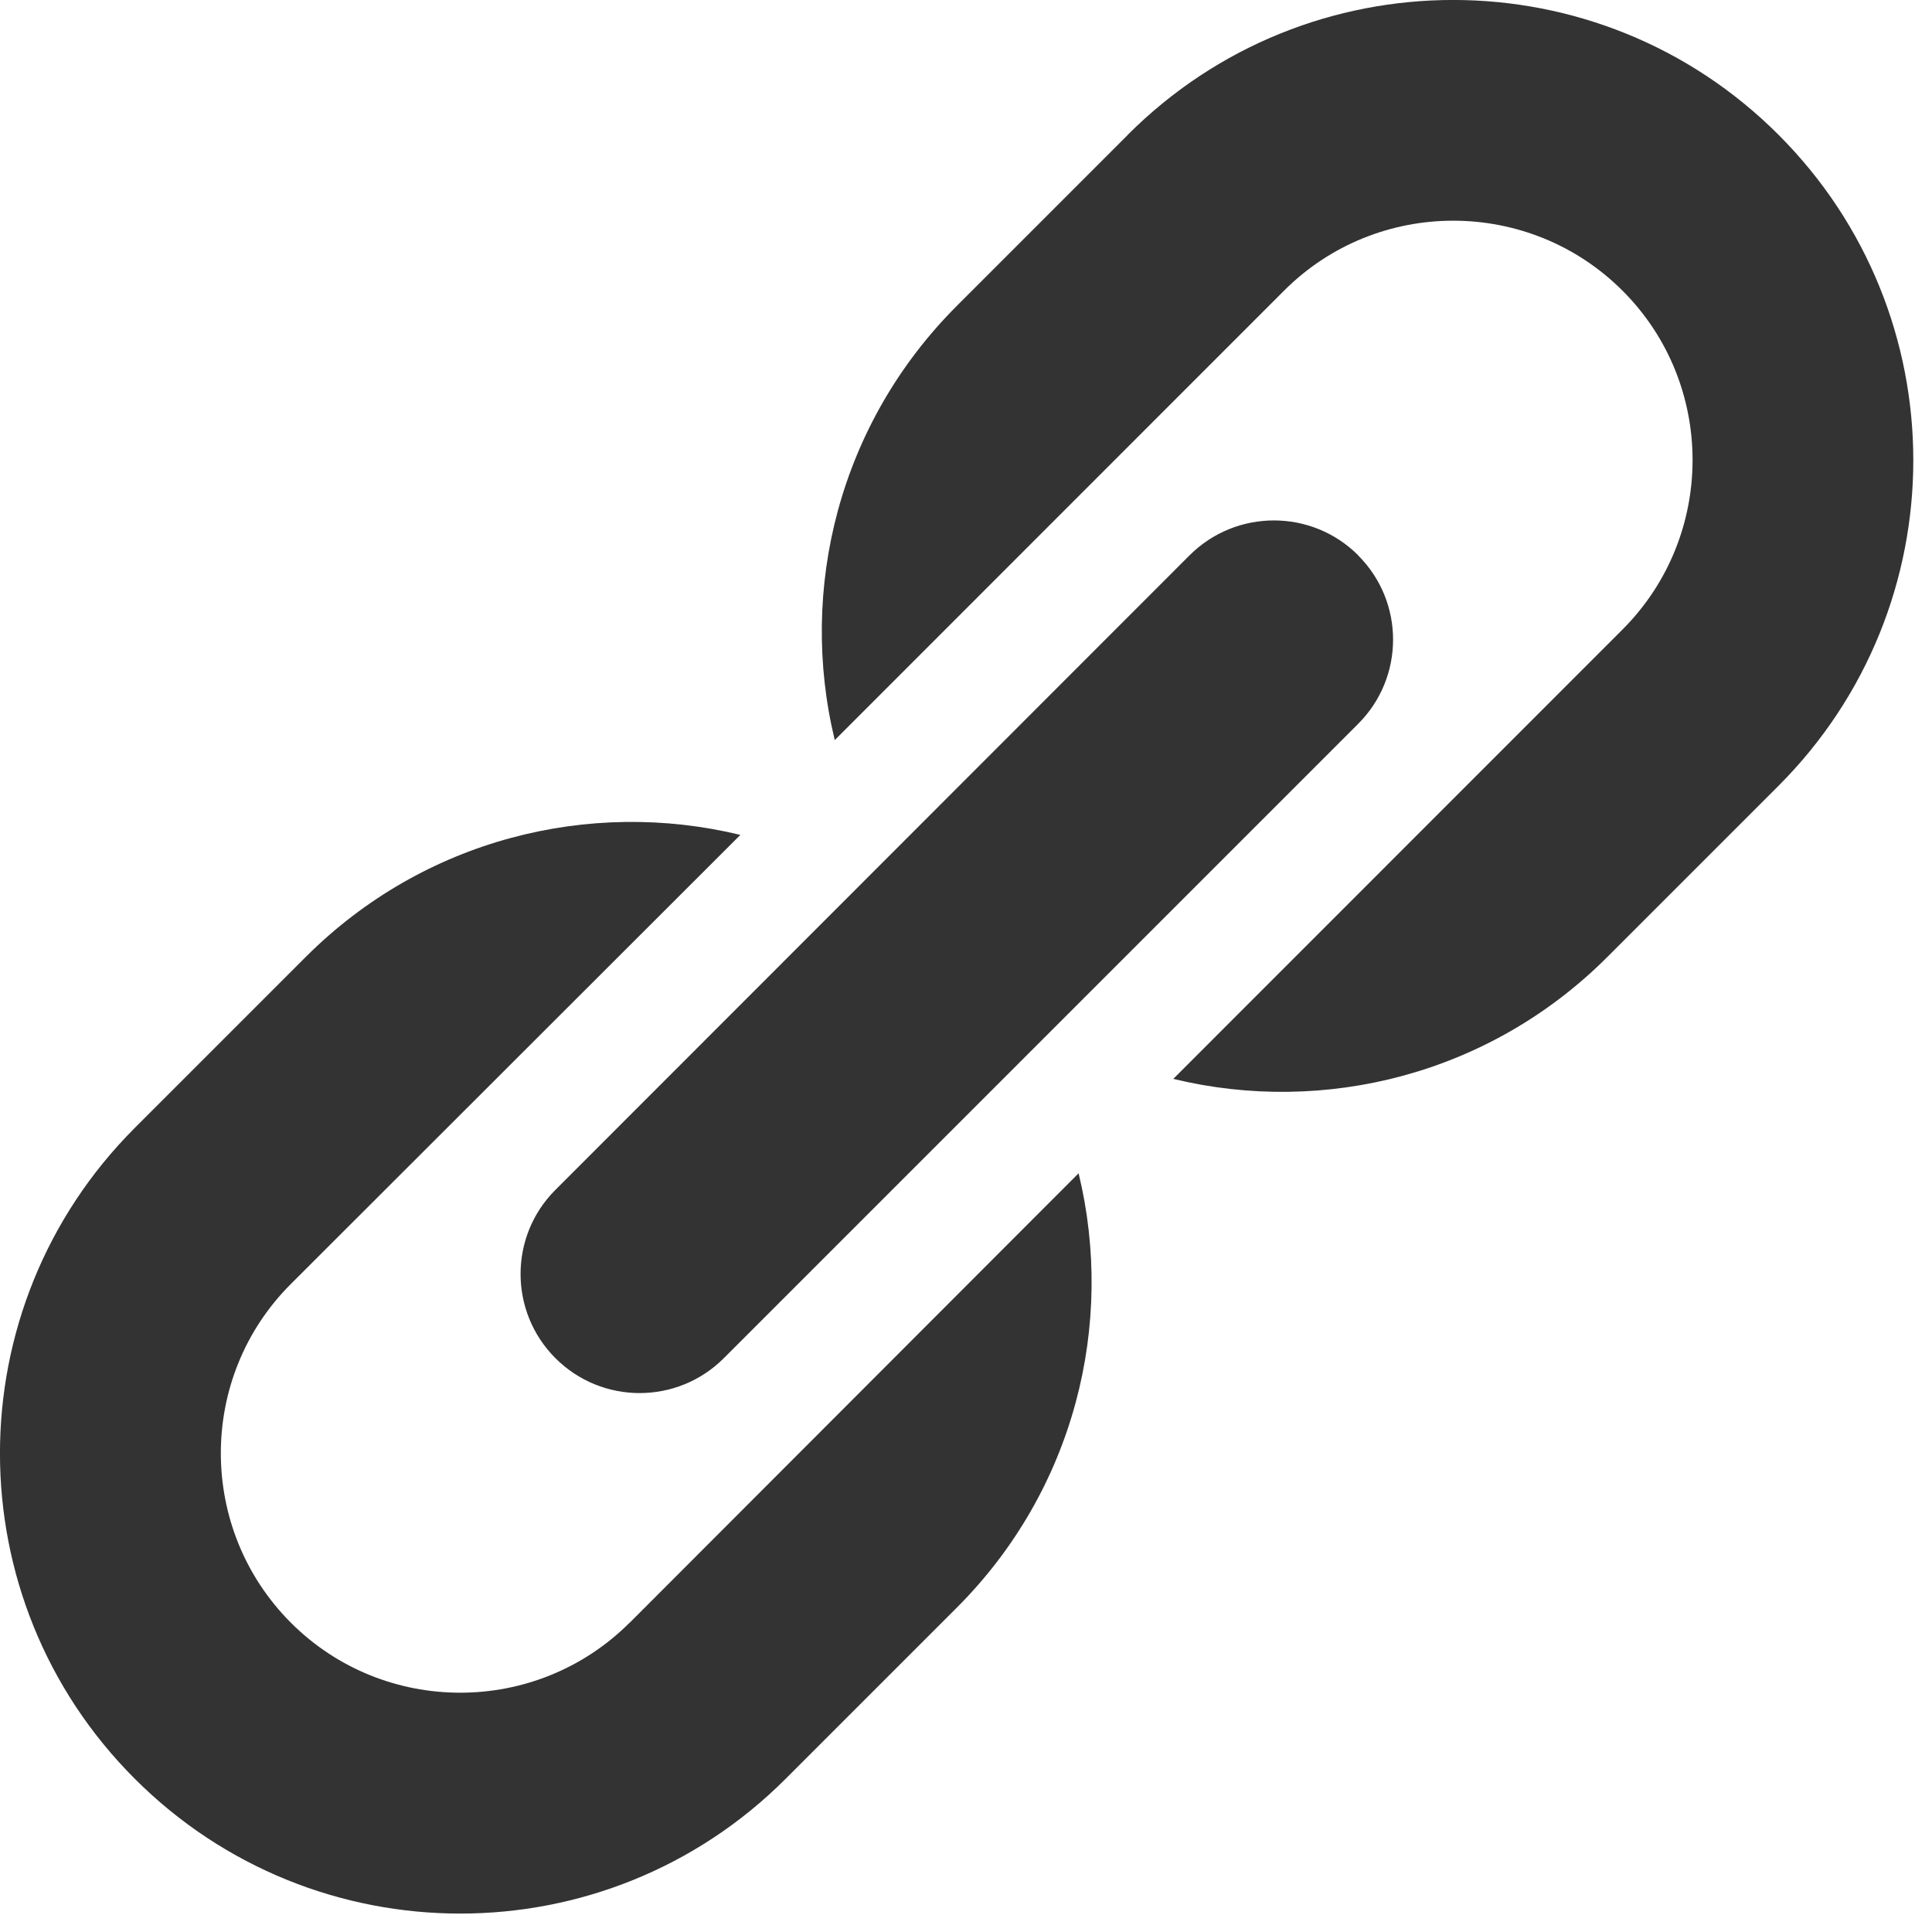
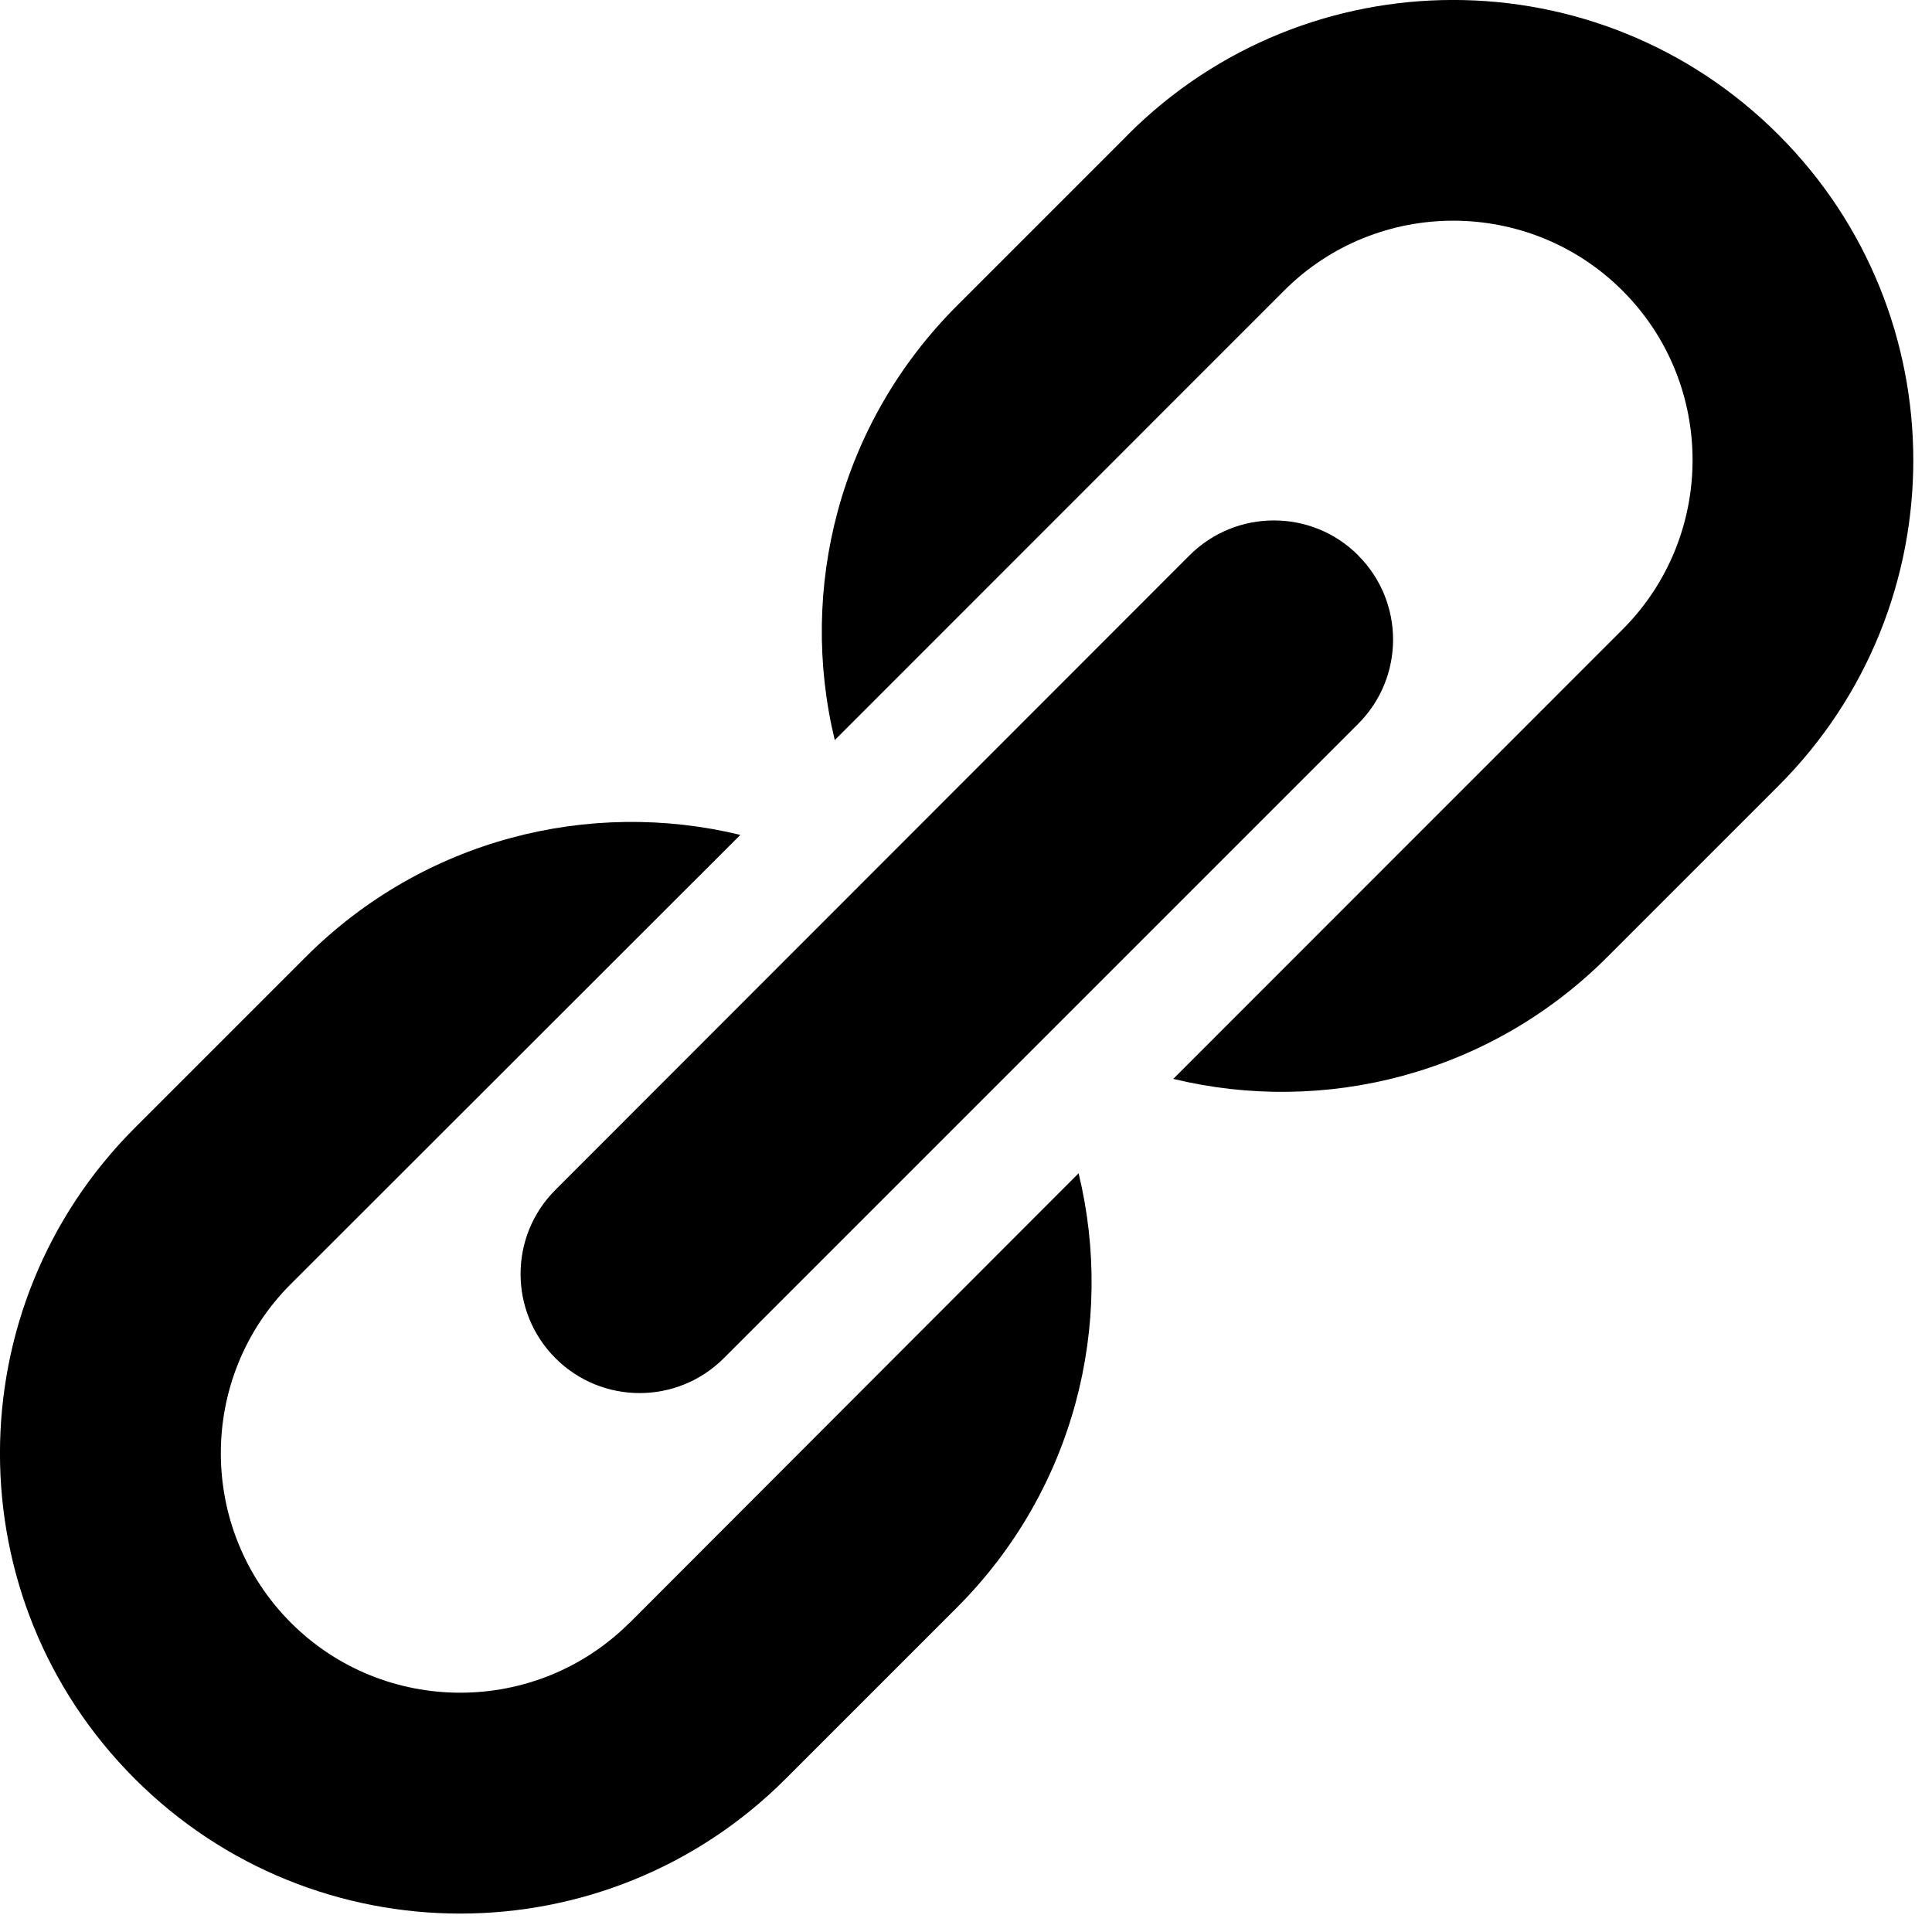
<svg xmlns="http://www.w3.org/2000/svg" width="14" height="14" viewBox="0 0 14 14">
-   <path d="M9.842 4.025c.337.337.337.883 0 1.22L5.245 9.842c-.337.337-.883.337-1.22 0-.337-.337-.337-.884 0-1.22L8.62 4.024c.338-.337.885-.337 1.222 0zm-5.28 7.734c-.677.676-1.778.676-2.454 0-.677-.678-.677-1.78 0-2.455L5.365 6.05c-1.093-.265-2.294.03-3.148.883l-1.24 1.24c-1.303 1.303-1.303 3.415 0 4.717 1.302 1.302 3.414 1.302 4.716 0l1.24-1.24c.854-.854 1.148-2.055.883-3.148L4.562 11.76zM8.174.976l-1.24 1.24c-.854.854-1.15 2.053-.885 3.147l3.255-3.256c.676-.677 1.777-.677 2.454 0 .676.676.676 1.777 0 2.454L8.502 7.818c1.093.265 2.293-.03 3.146-.884l1.24-1.24c1.302-1.303 1.302-3.415 0-4.717-1.302-1.303-3.414-1.303-4.716 0z" fill="#333" fill-rule="evenodd" />
+   <path d="M9.842 4.025c.337.337.337.883 0 1.22L5.245 9.842c-.337.337-.883.337-1.22 0-.337-.337-.337-.884 0-1.22L8.62 4.024c.338-.337.885-.337 1.222 0zm-5.28 7.734c-.677.676-1.778.676-2.454 0-.677-.678-.677-1.78 0-2.455L5.365 6.05c-1.093-.265-2.294.03-3.148.883l-1.24 1.24c-1.303 1.303-1.303 3.415 0 4.717 1.302 1.302 3.414 1.302 4.716 0l1.24-1.24c.854-.854 1.148-2.055.883-3.148L4.562 11.76zM8.174.976l-1.24 1.24c-.854.854-1.15 2.053-.885 3.147l3.255-3.256c.676-.677 1.777-.677 2.454 0 .676.676.676 1.777 0 2.454L8.502 7.818c1.093.265 2.293-.03 3.146-.884l1.24-1.24c1.302-1.303 1.302-3.415 0-4.717-1.302-1.303-3.414-1.303-4.716 0z" fill="#000" fill-rule="evenodd" />
</svg>
